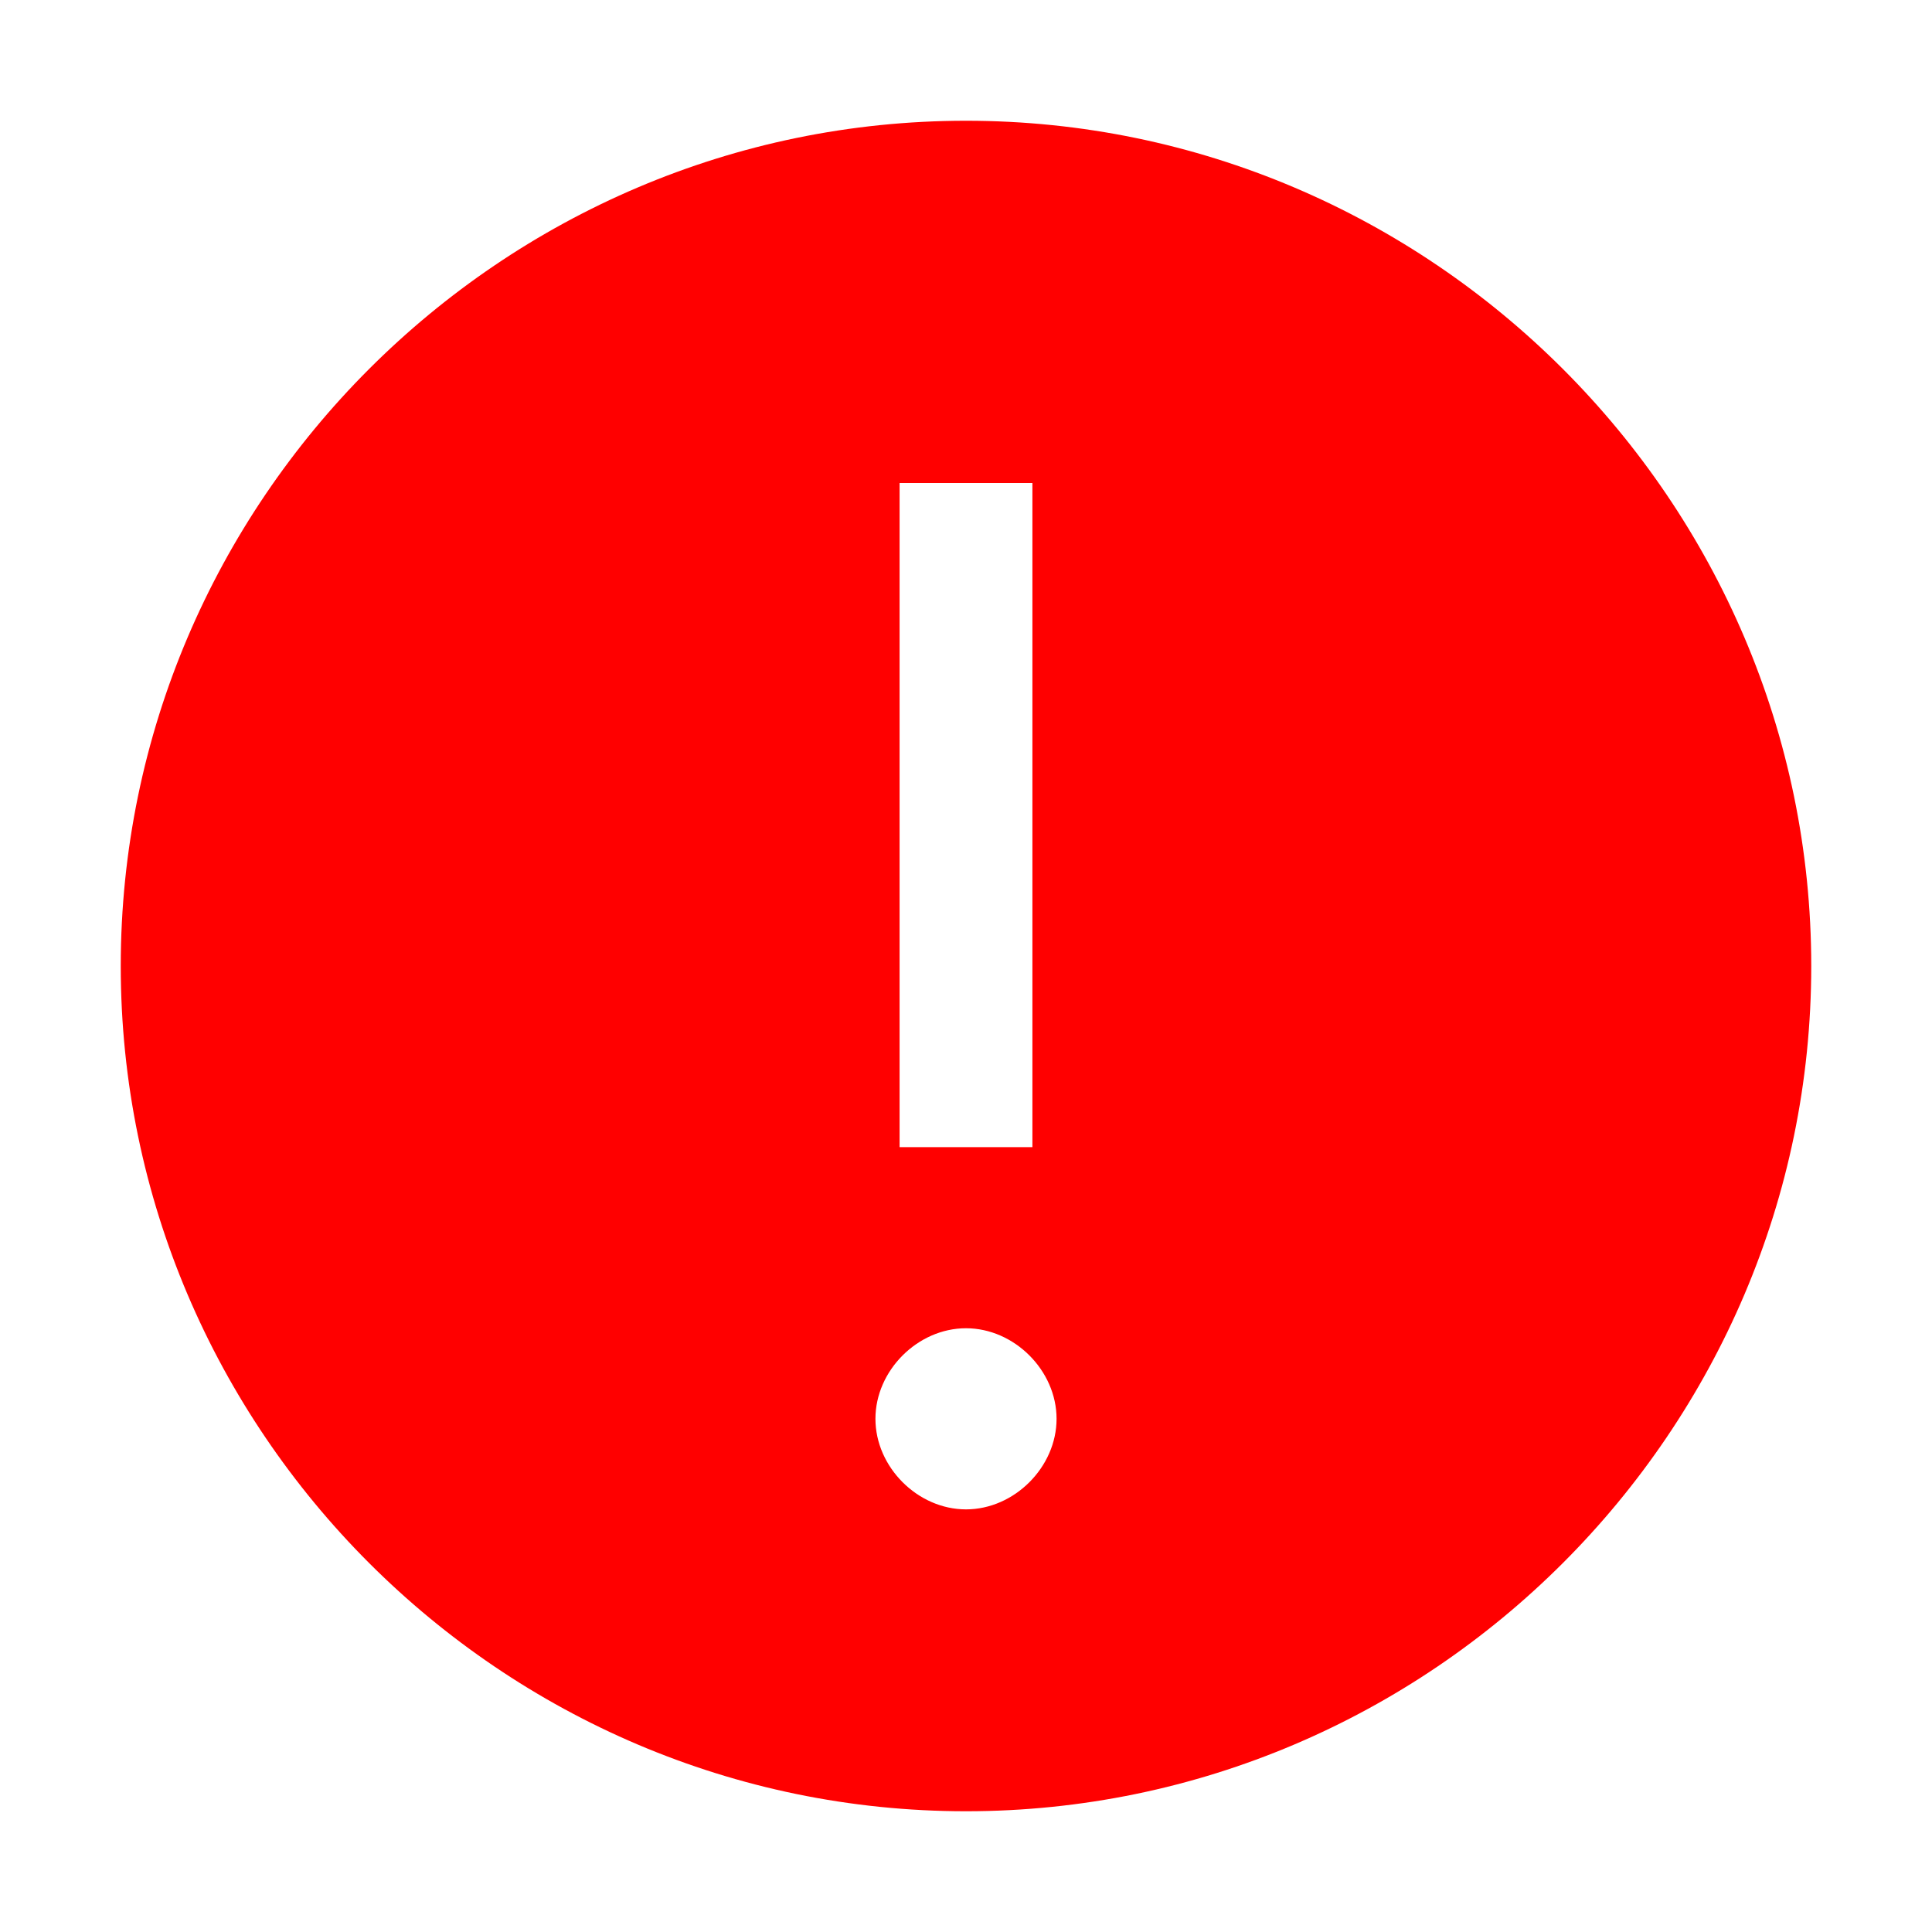
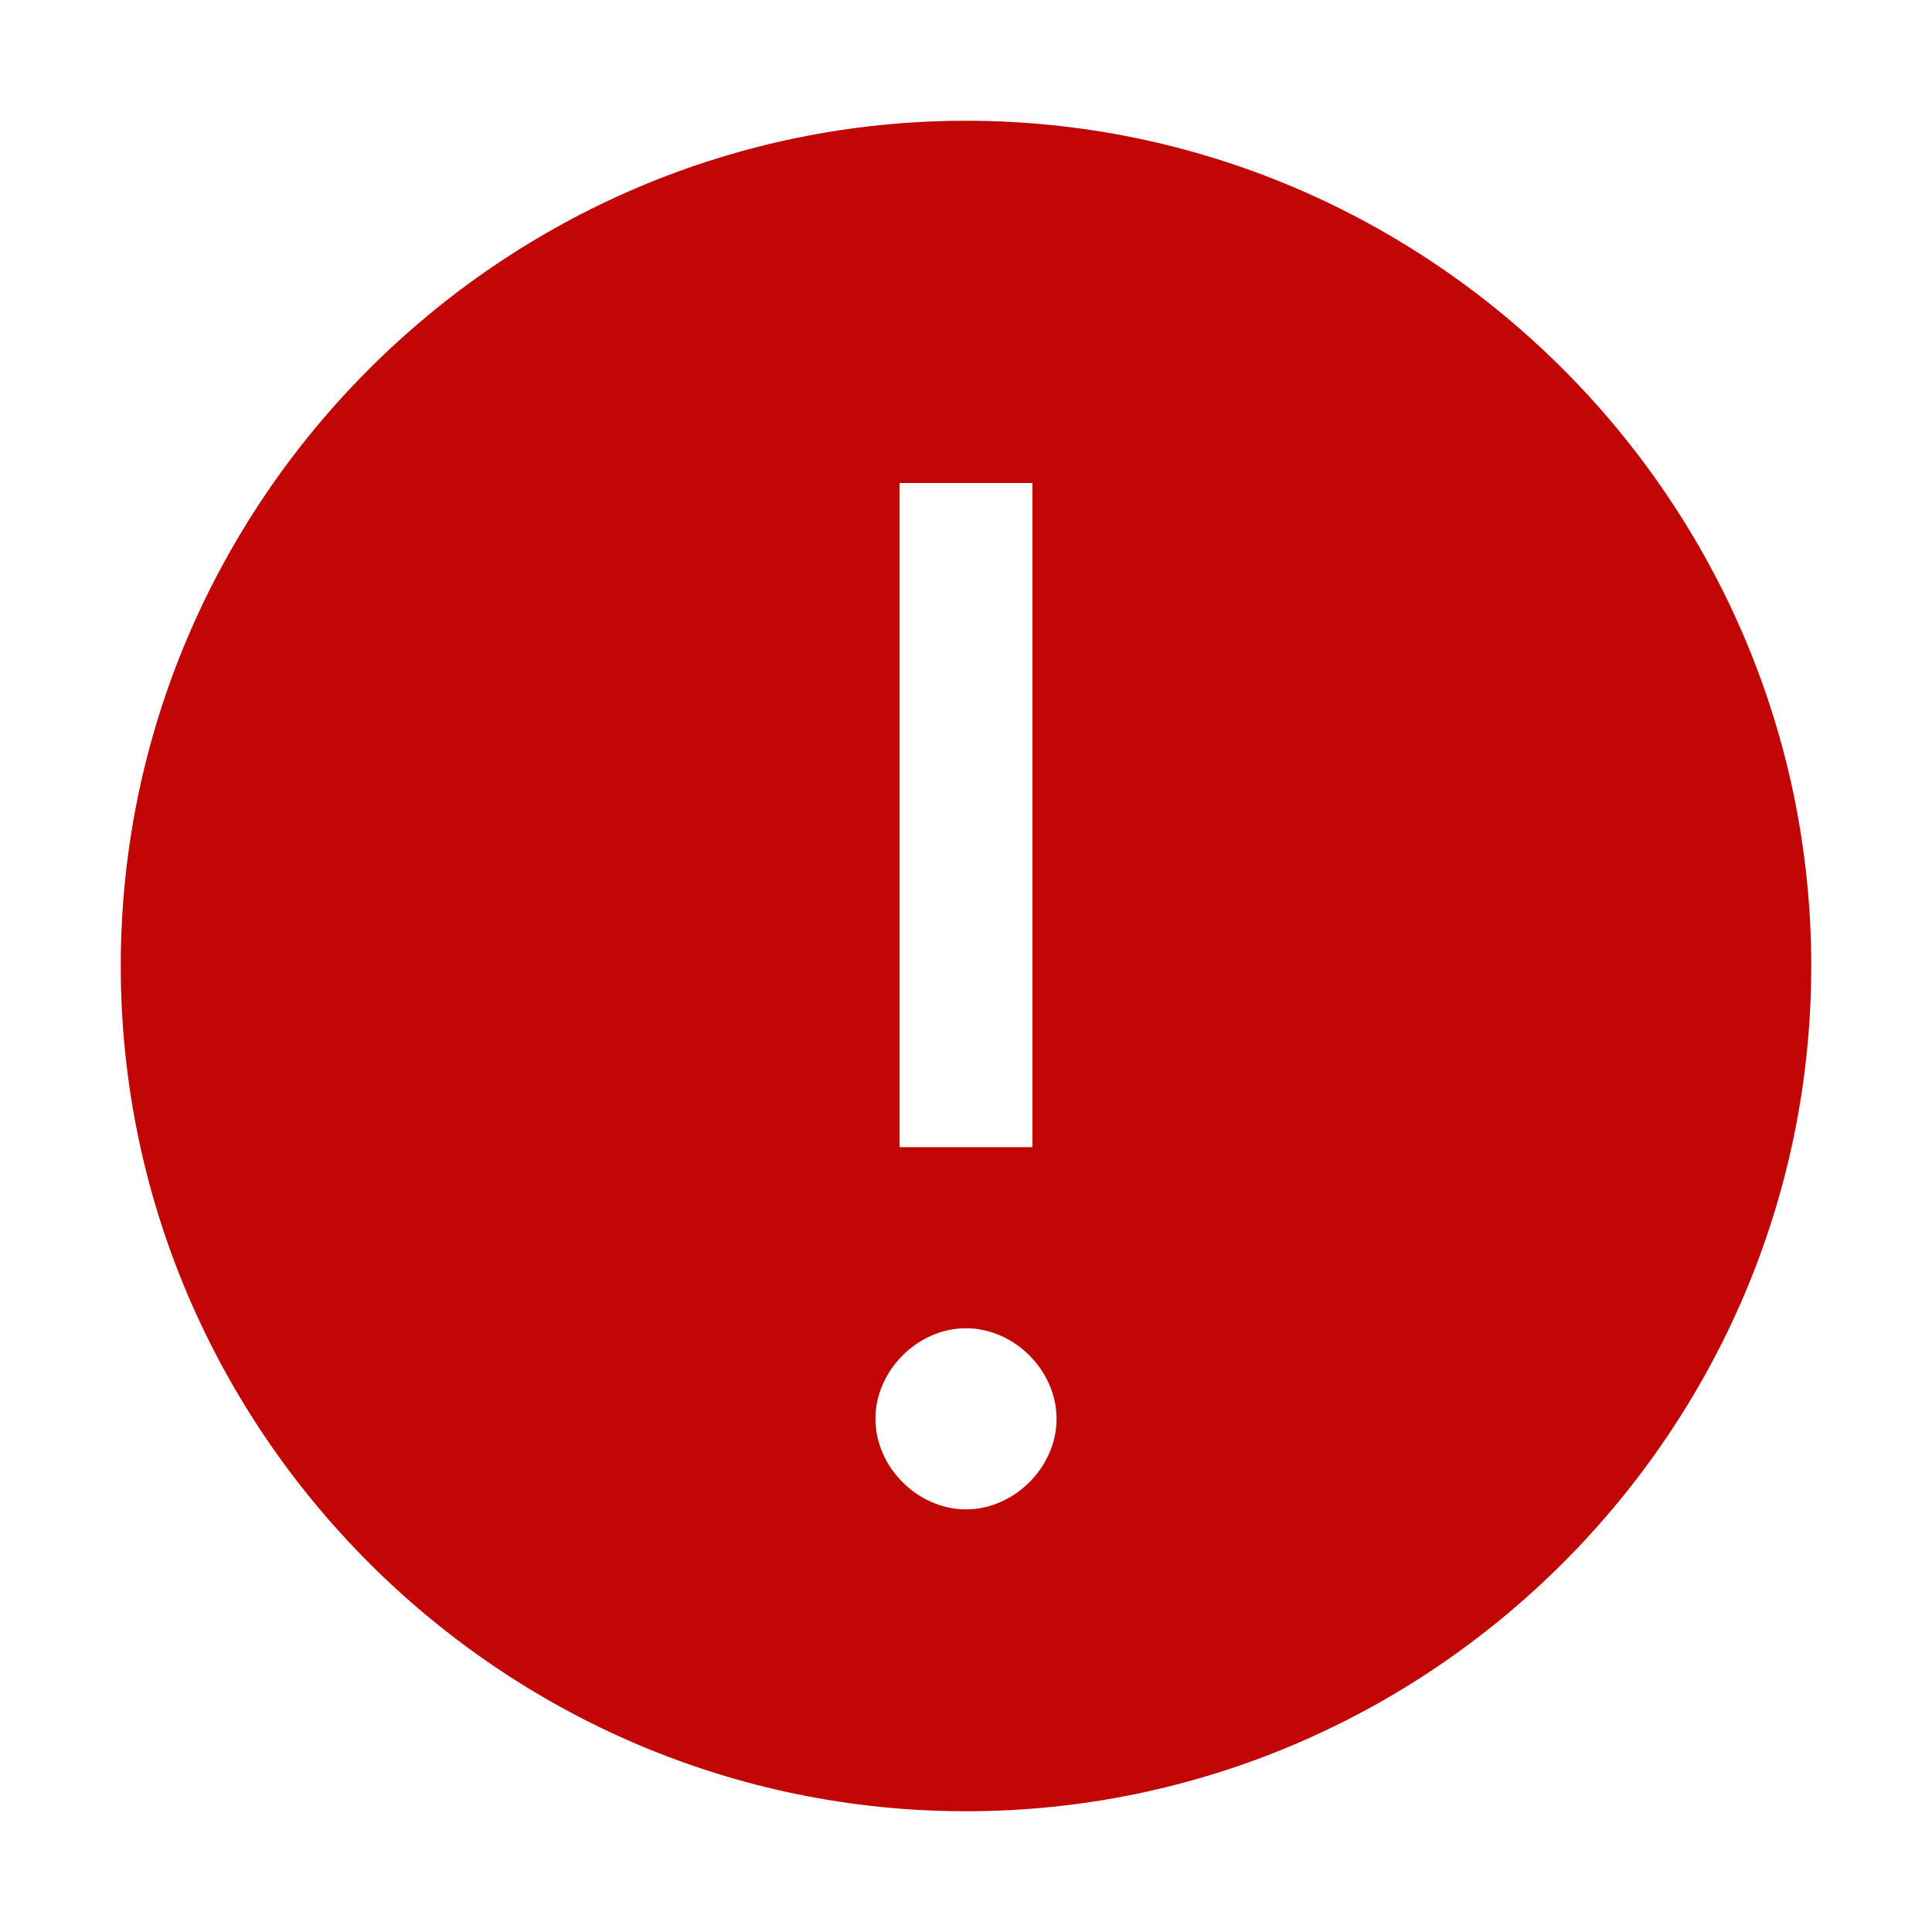
- <svg xmlns="http://www.w3.org/2000/svg" width="16" height="16" viewBox="0 0 16 16" fill="red">
-   <path d="M8 1C4.15 1 1 4.15 1 8C1 11.85 4.15 15 8 15C11.85 15 15 11.85 15 8C15 4.15 11.85 1 8 1ZM7.45 4H8.55V9.5H7.45V4V4ZM8 12.5C7.6 12.5 7.25 12.15 7.25 11.75C7.25 11.35 7.6 11 8 11C8.4 11 8.75 11.35 8.75 11.75C8.75 12.15 8.4 12.5 8 12.5Z" fill="red" />
+ <svg xmlns="http://www.w3.org/2000/svg" width="16" height="16" viewBox="0 0 16 16" fill="#C20606">
+   <path d="M8 1C4.15 1 1 4.15 1 8C1 11.85 4.15 15 8 15C11.85 15 15 11.85 15 8C15 4.15 11.85 1 8 1ZM7.45 4H8.55V9.5H7.45V4V4ZM8 12.5C7.6 12.5 7.25 12.15 7.25 11.75C7.25 11.35 7.6 11 8 11C8.4 11 8.75 11.35 8.75 11.75C8.75 12.15 8.4 12.5 8 12.5Z" fill="#C20606" />
</svg>
